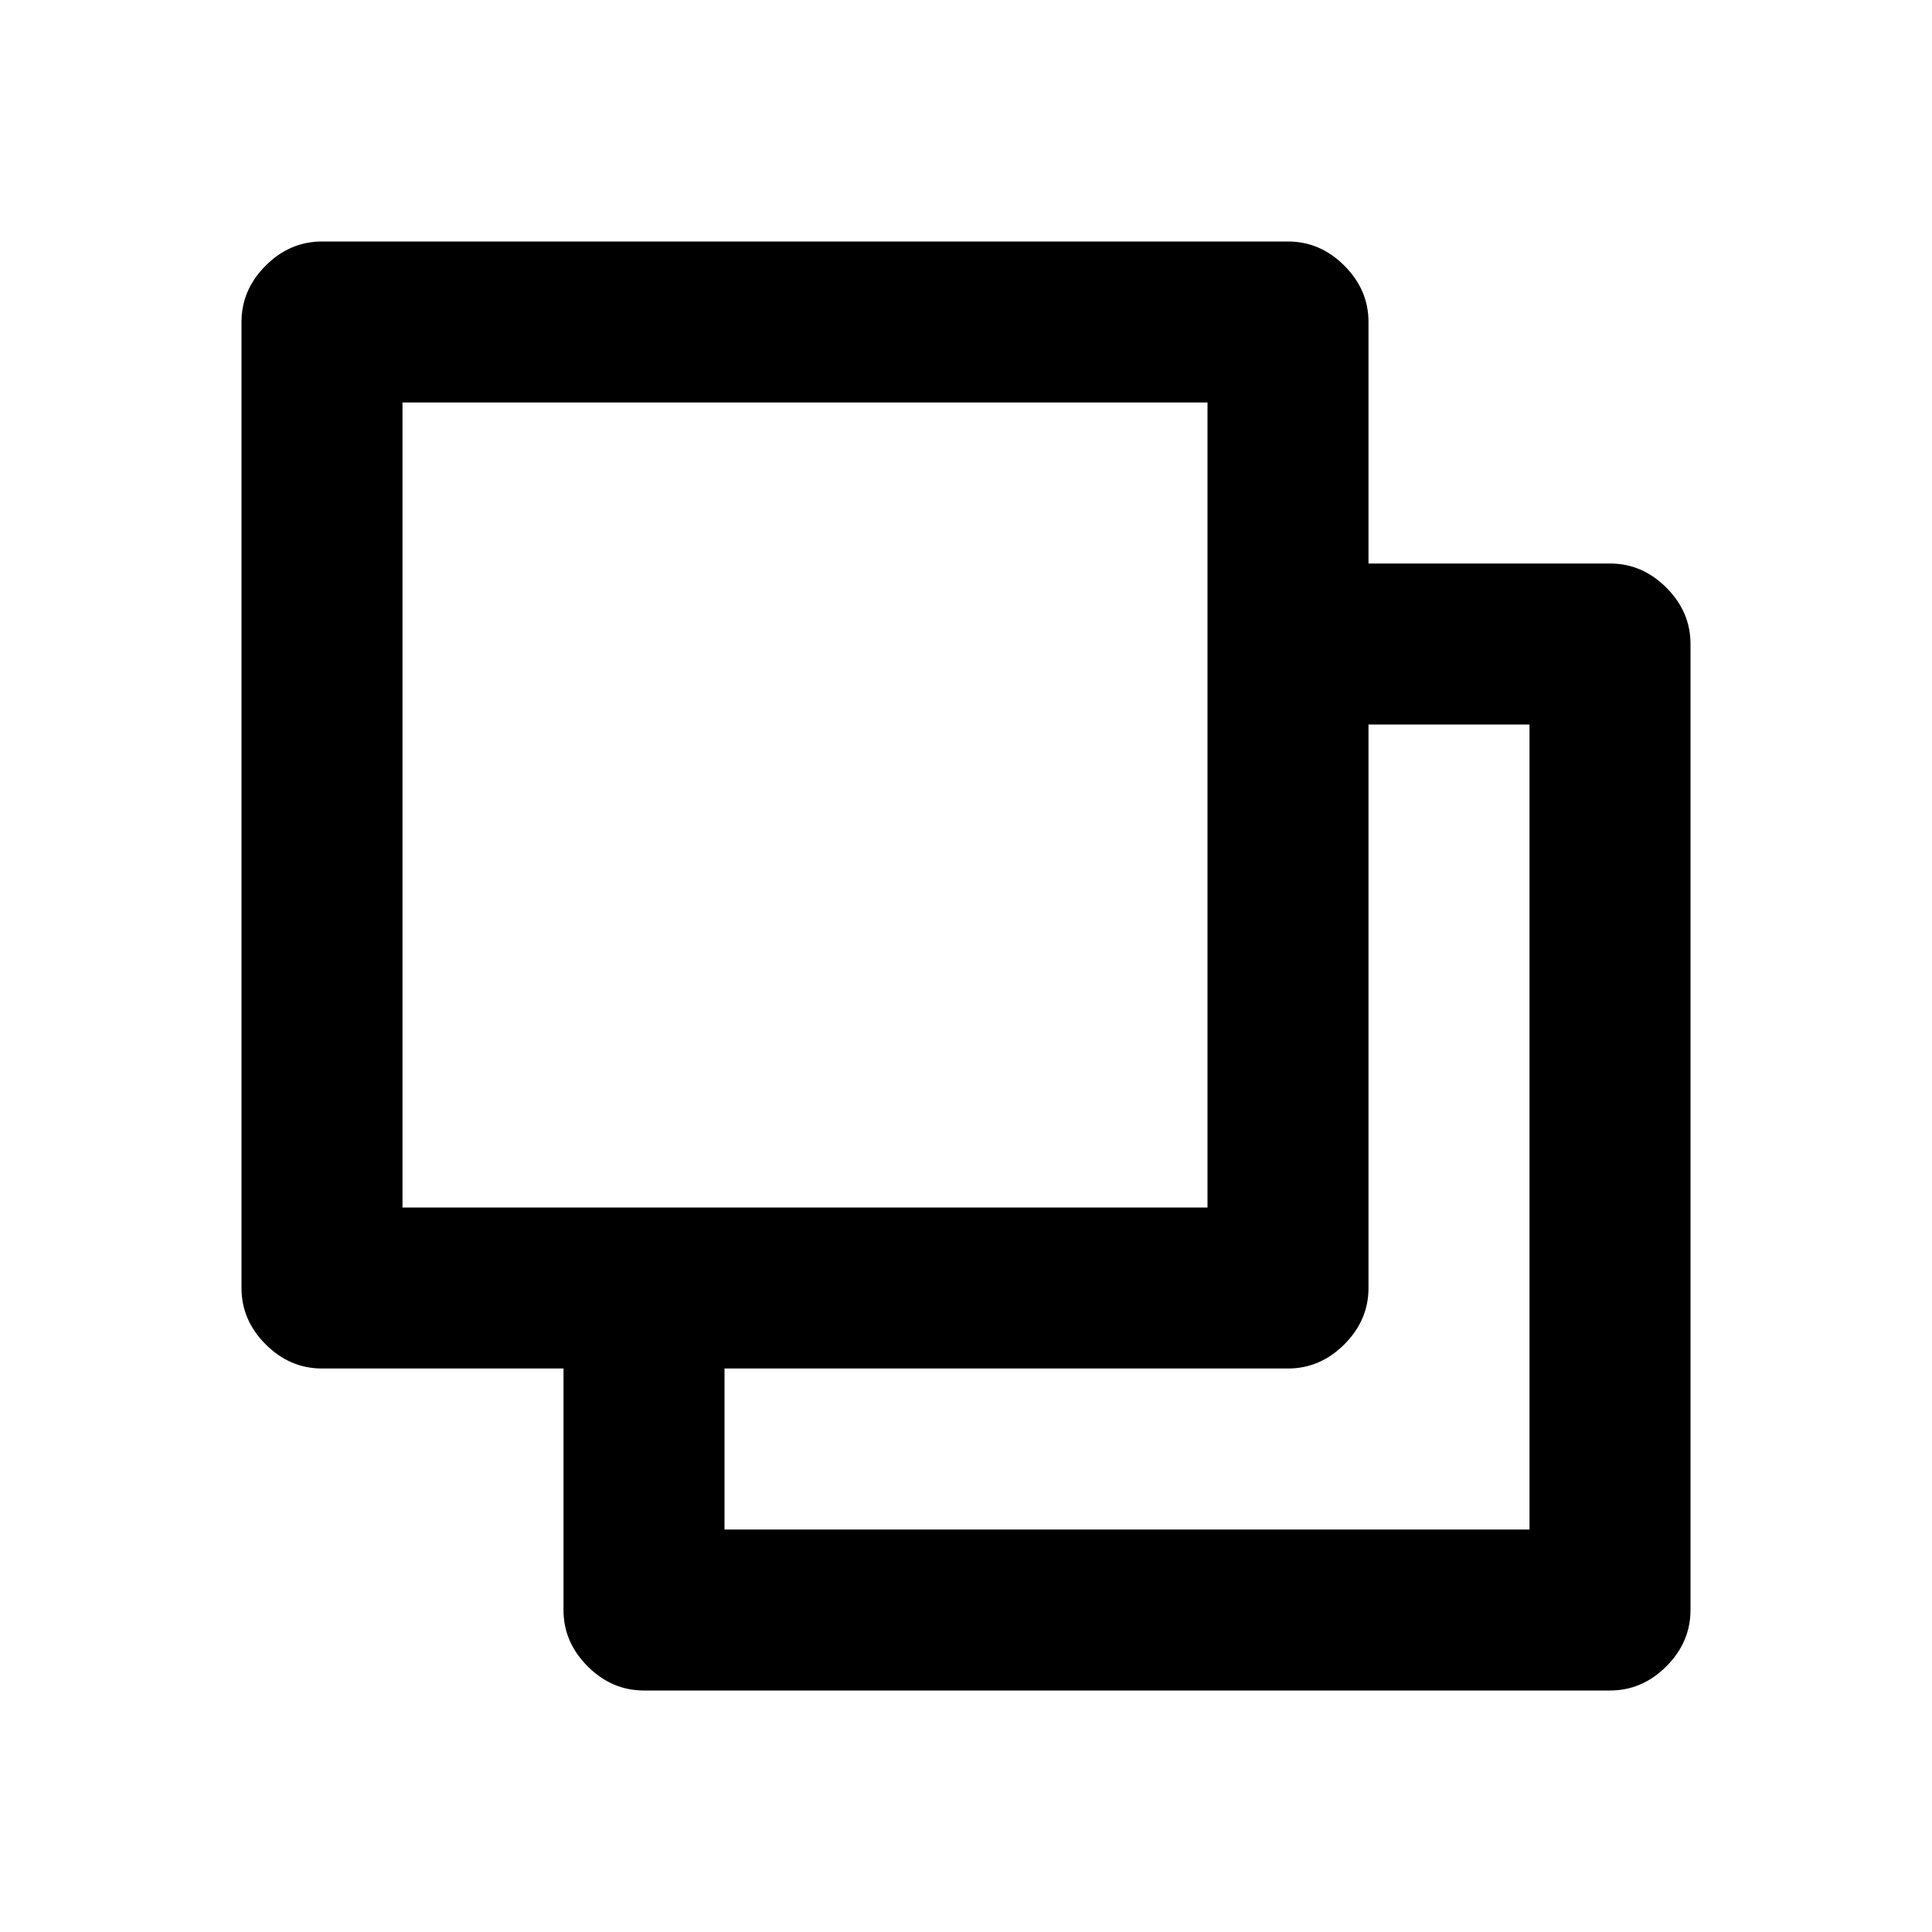
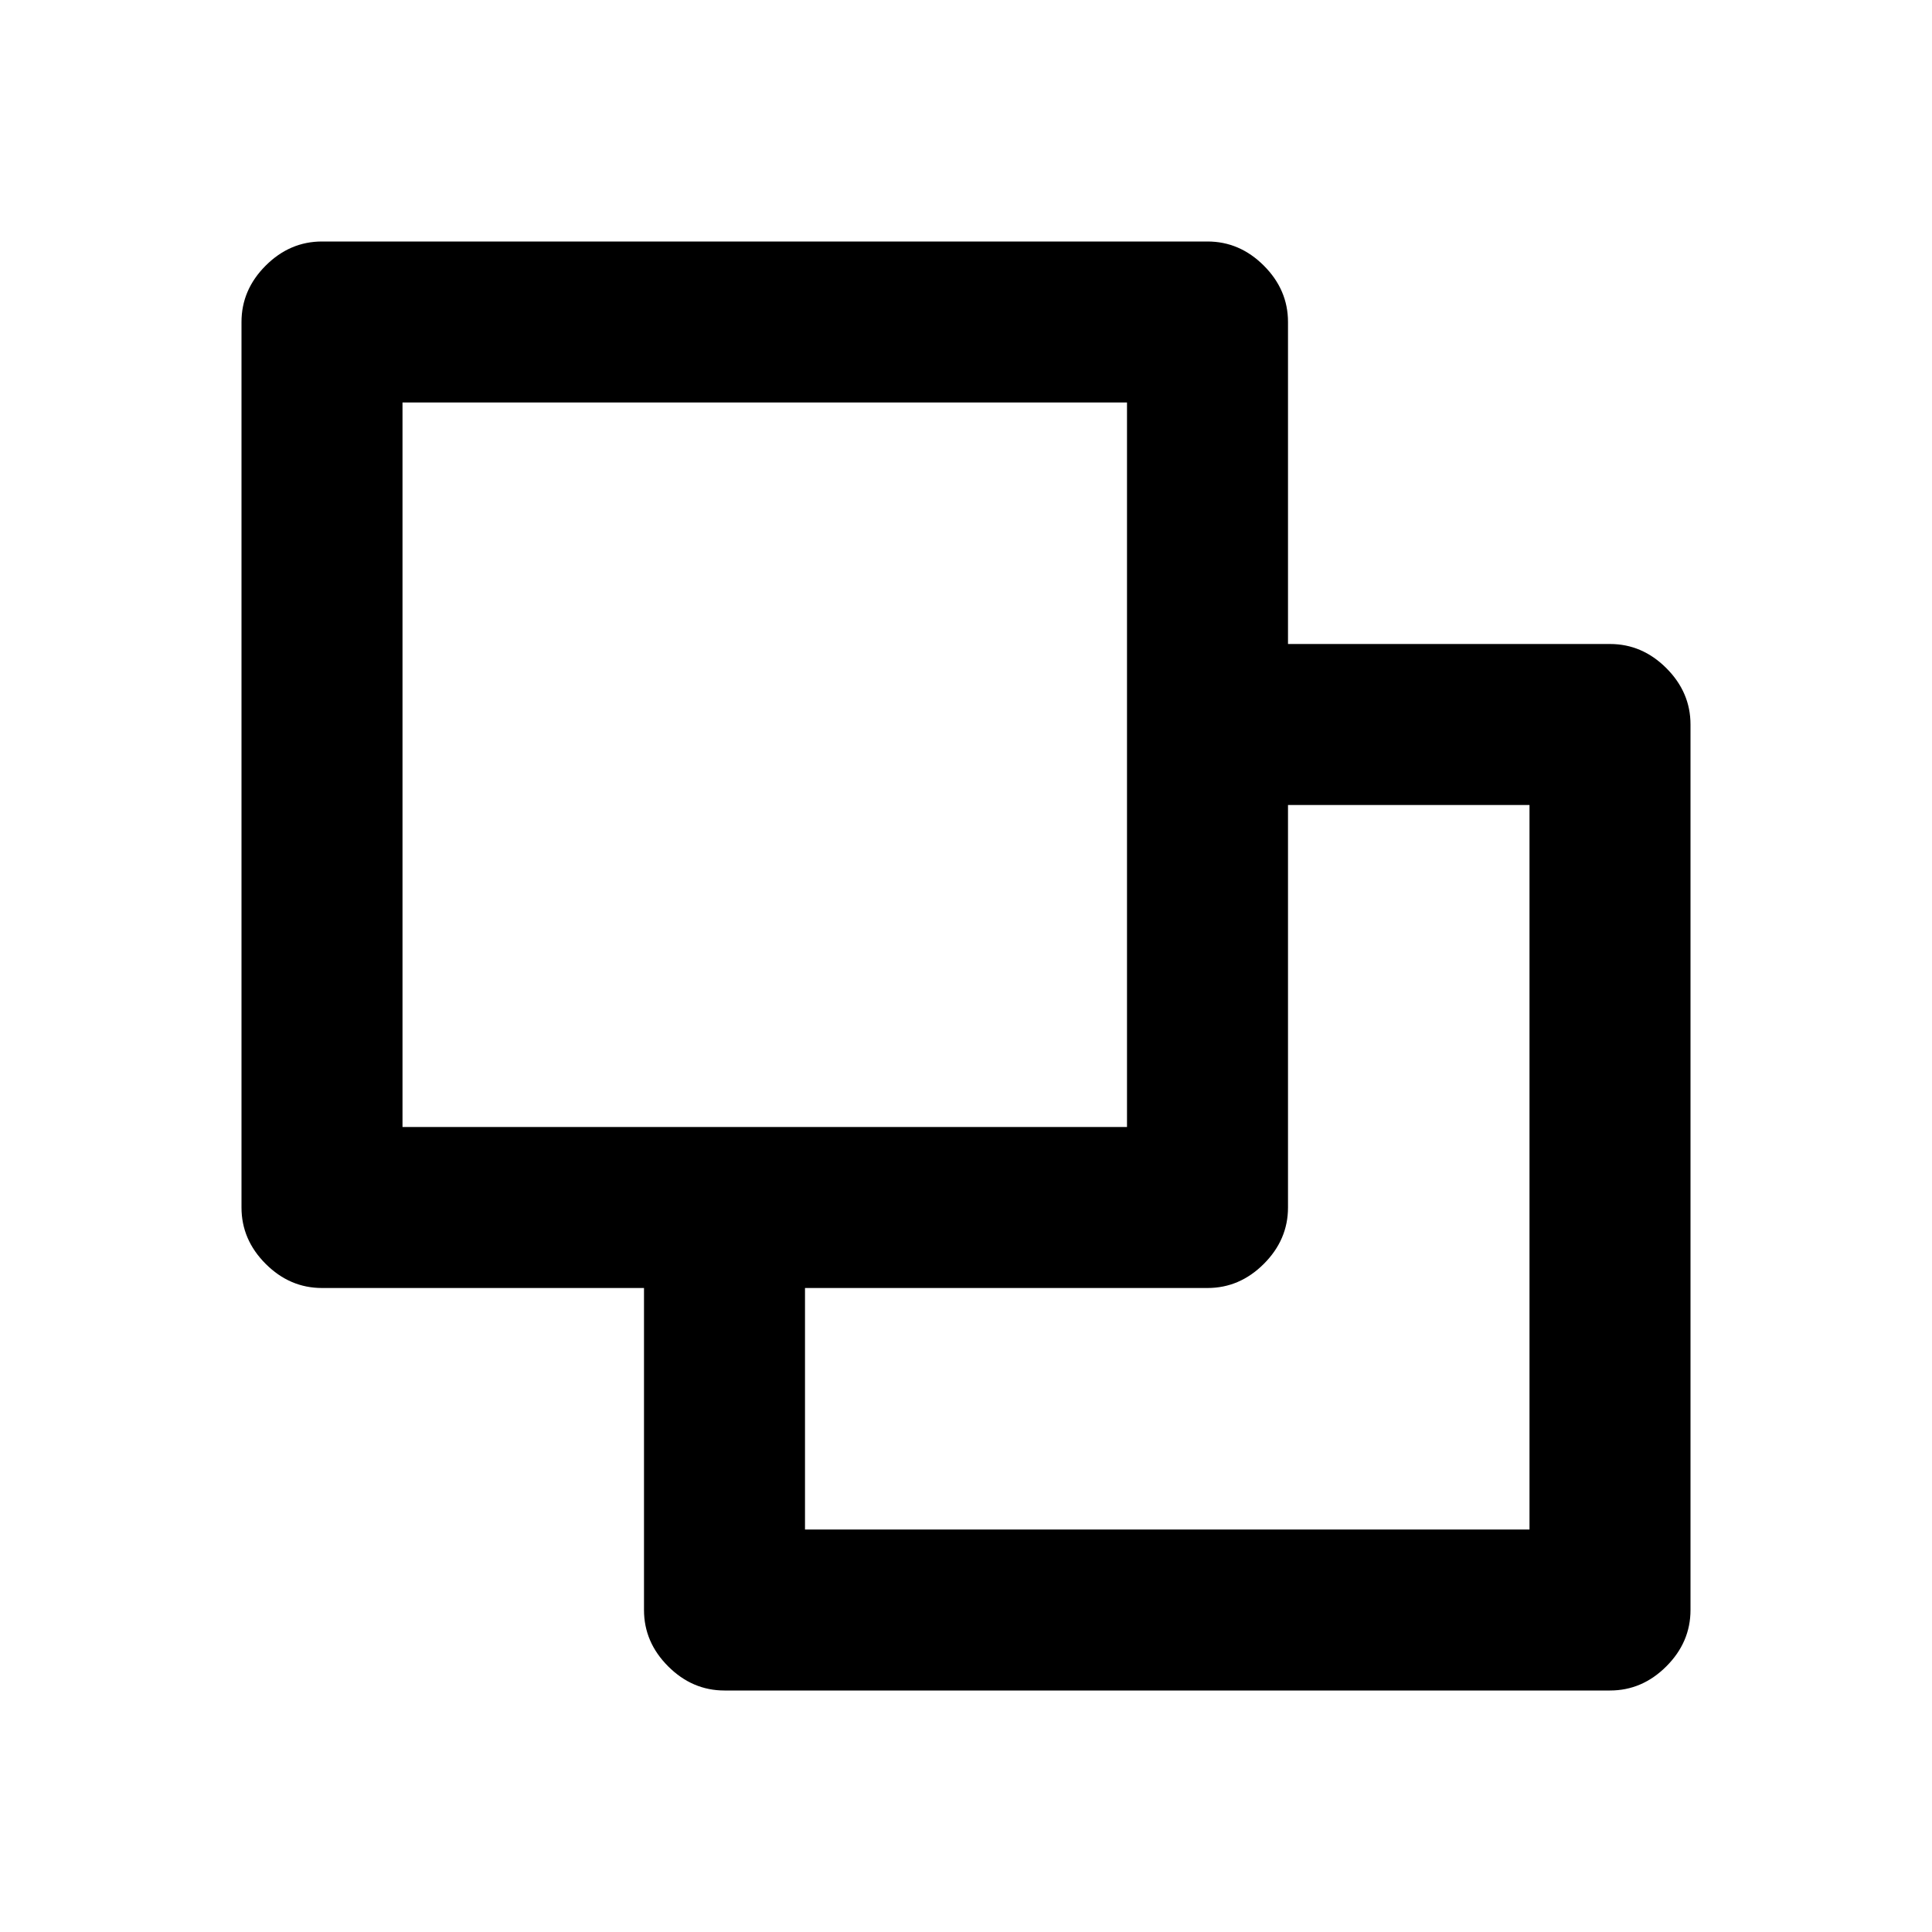
<svg xmlns="http://www.w3.org/2000/svg" width="480" height="480" viewBox="0 0 480 480">
-   <path d="M80 340l60 0 0 60q0 8 6 14 6 6 14 6l240 0q8 0 14-6 6-6 6-14l0-240q0-8-6-14-6-6-14-6l-60 0 0-60q0-8-6-14-6-6-14-6l-240 0q-8 0-14 6-6 6-6 14l0 240q0 8 6 14 6 6 14 6l0 0z m20-40l0-200 200 0 0 200-200 0z m80 80l0-40 140 0q8 0 14-6 6-6 6-14l0-140 40 0 0 200-200 0z" />
+   <path d="M320 300l0-100 60 0 0 180-180 0 0-60 100 0q8 0 14-6 6-6 6-14l0 0z m-260 0q0 8 6 14 6 6 14 6l80 0 0 80q0 8 6 14 6 6 14 6l220 0q8 0 14-6 6-6 6-14l0-220q0-8-6-14-6-6-14-6l-80 0 0-80q0-8-6-14-6-6-14-6l-220 0q-8 0-14 6-6 6-6 14l0 220z m40-20l0-180 180 0 0 180-180 0z" />
</svg>
